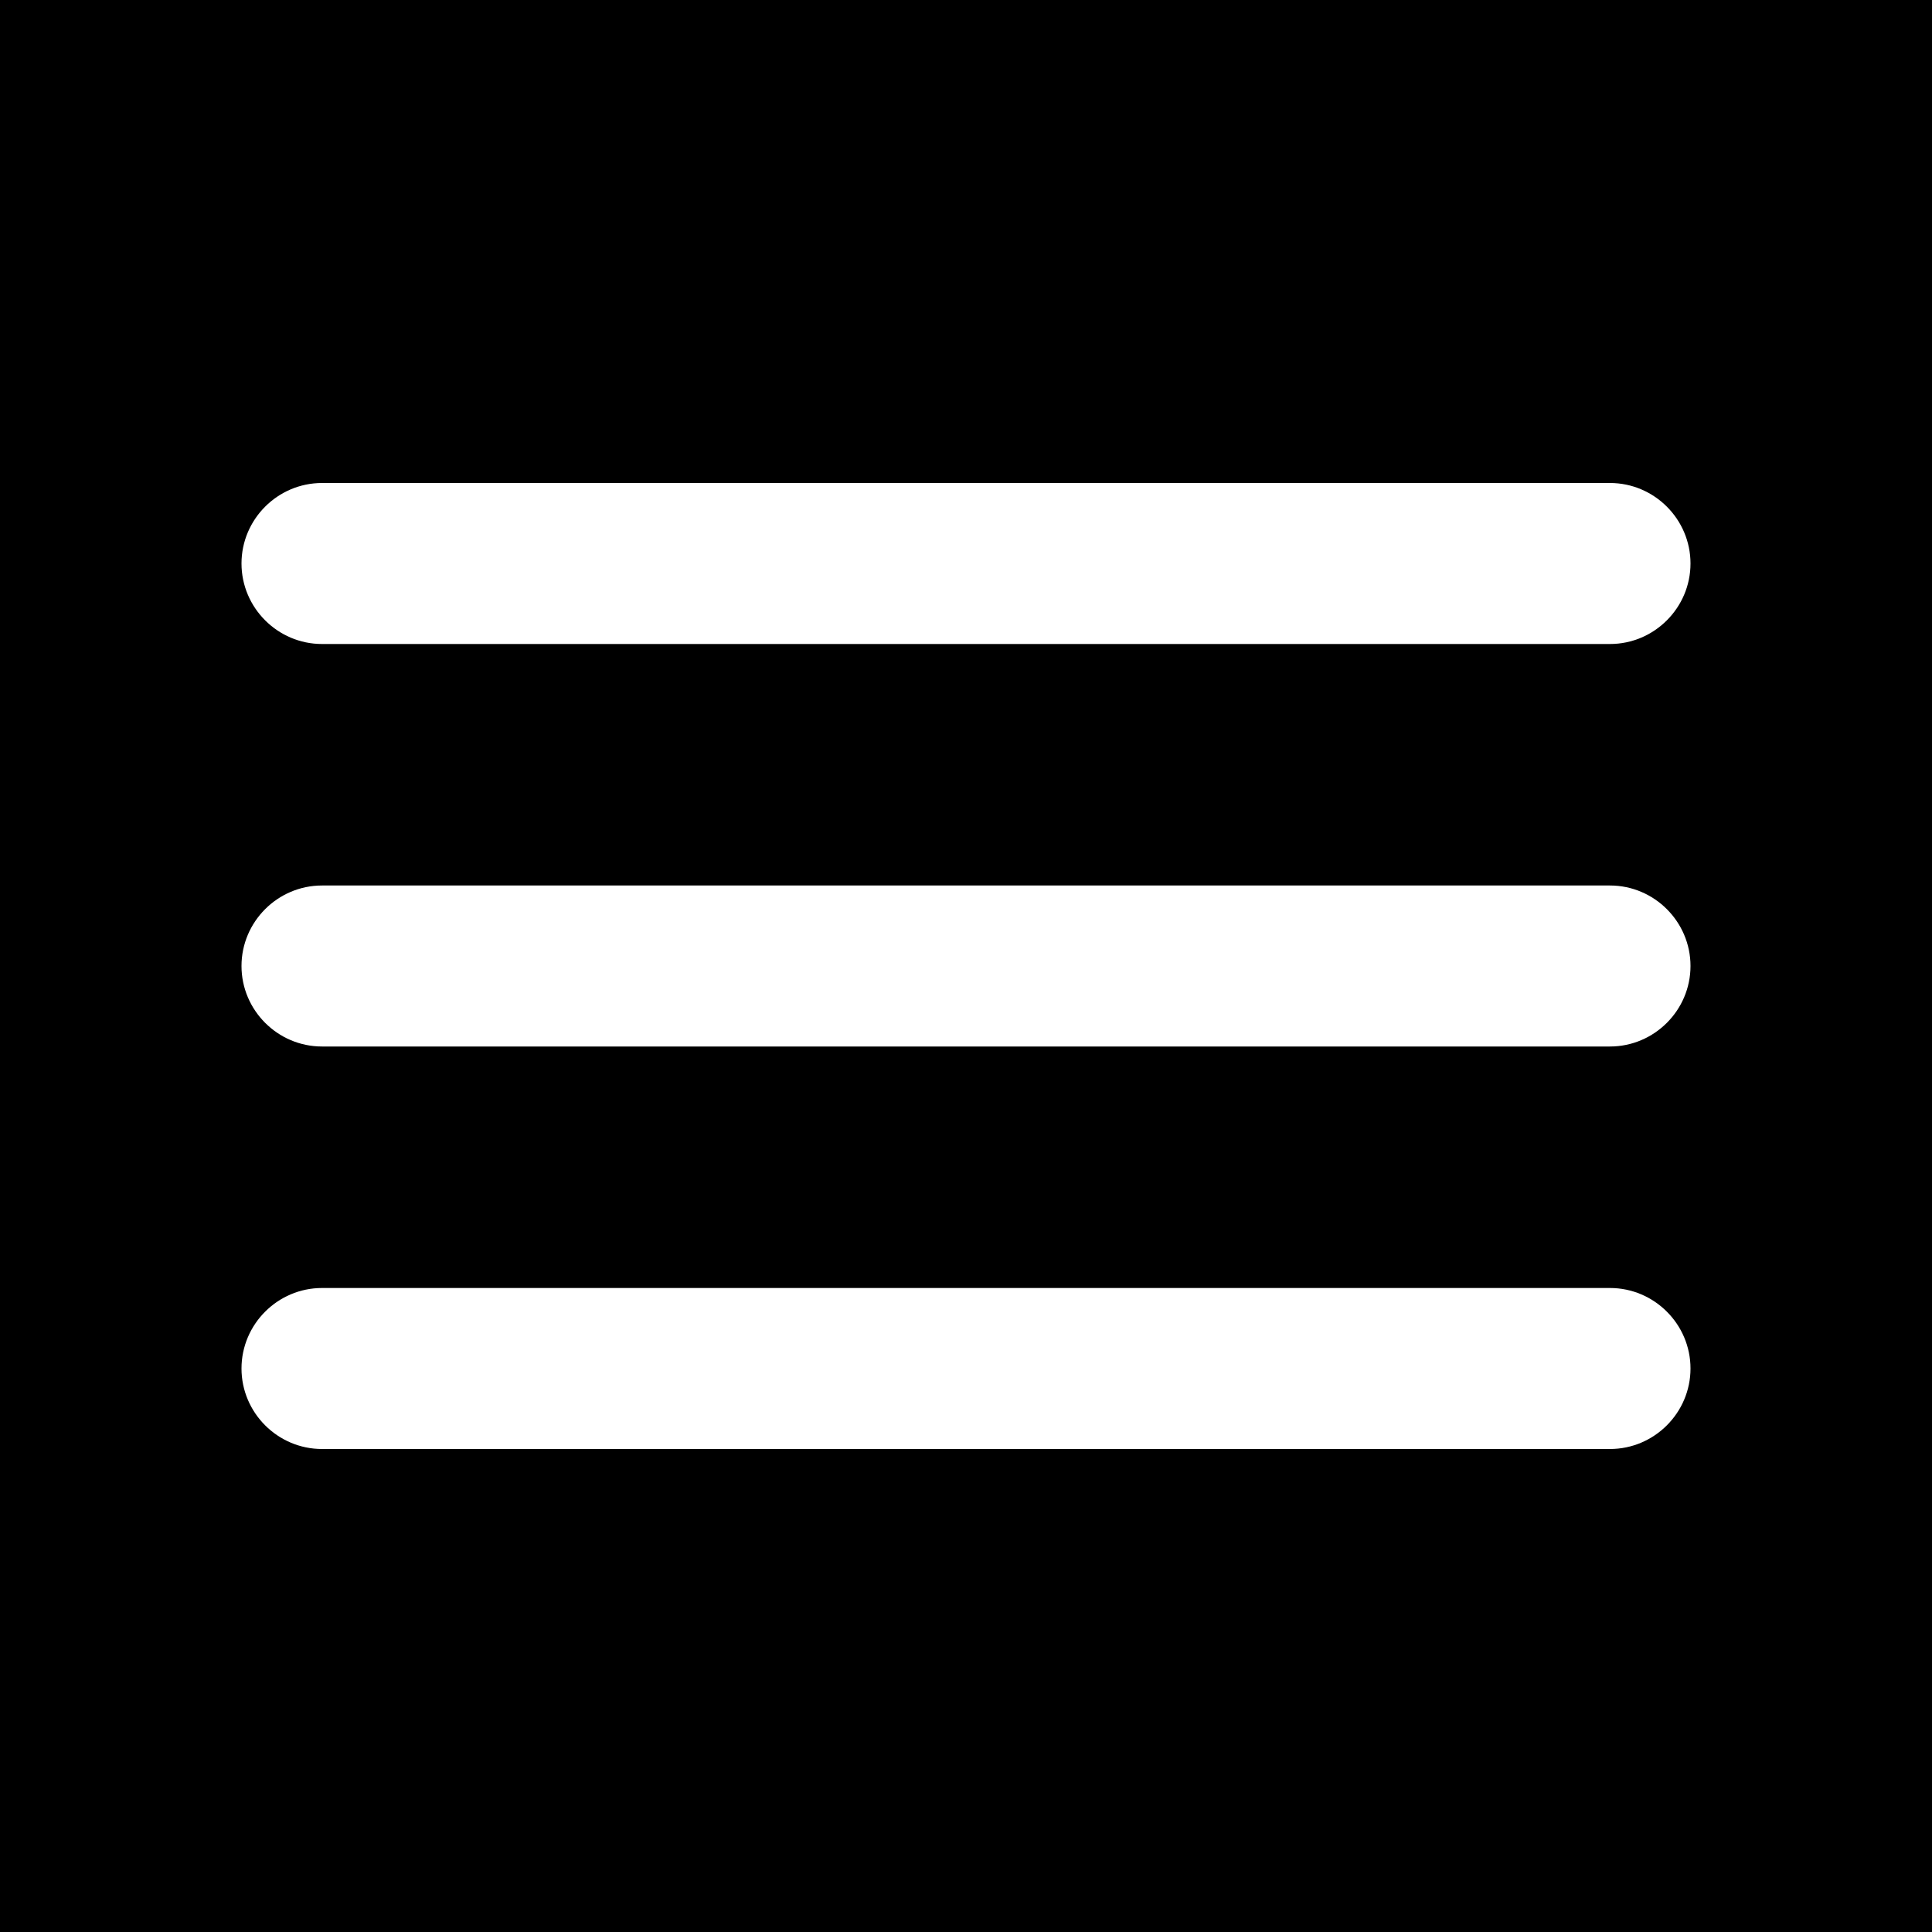
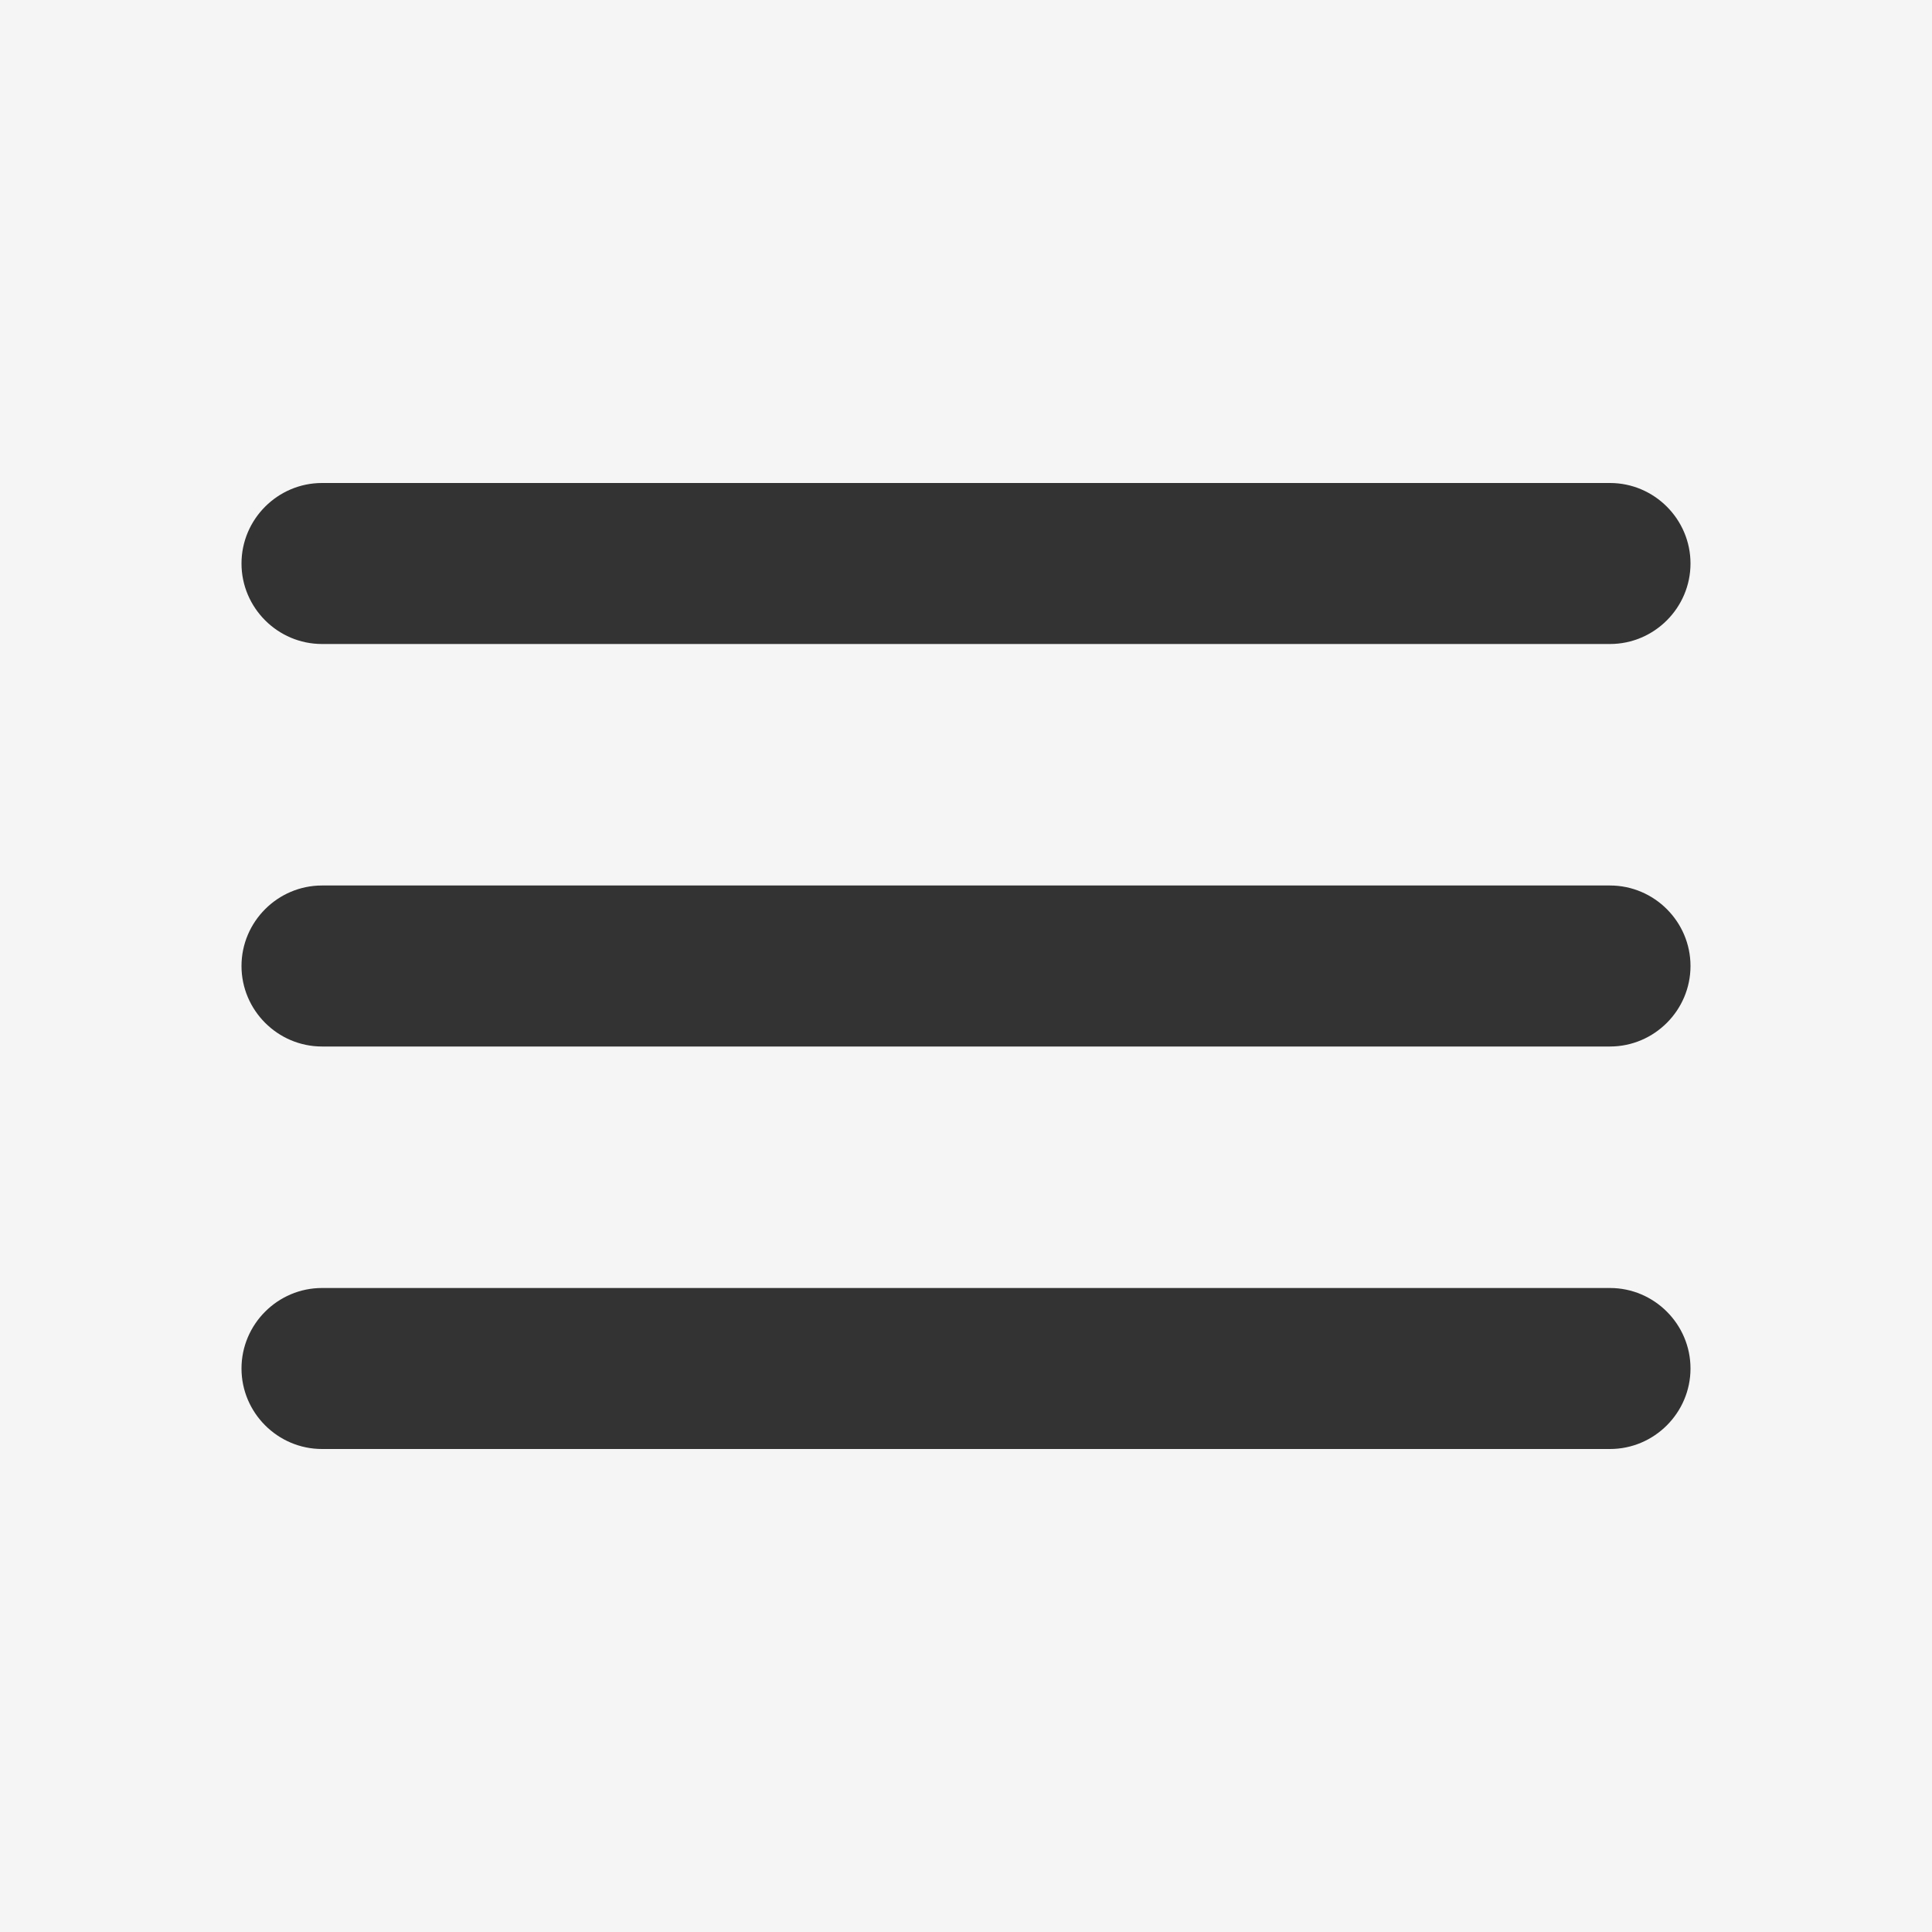
- <svg xmlns="http://www.w3.org/2000/svg" height="24px" viewBox="0 0 24 24" width="24px" fill="#fff">
-   <path d="M0 0h24v24H0V0z" fill="#000" />
+ <svg xmlns="http://www.w3.org/2000/svg" height="24px" viewBox="0 0 24 24" width="24px" fill="#333">
+   <path d="M0 0h24v24H0V0z" fill="#f5f5f5" />
  <path d="M4 18h16c.55 0 1-.45 1-1s-.45-1-1-1H4c-.55 0-1 .45-1 1s.45 1 1 1zm0-5h16c.55 0 1-.45 1-1s-.45-1-1-1H4c-.55 0-1 .45-1 1s.45 1 1 1zM3 7c0 .55.45 1 1 1h16c.55 0 1-.45 1-1s-.45-1-1-1H4c-.55 0-1 .45-1 1z" />
</svg>
